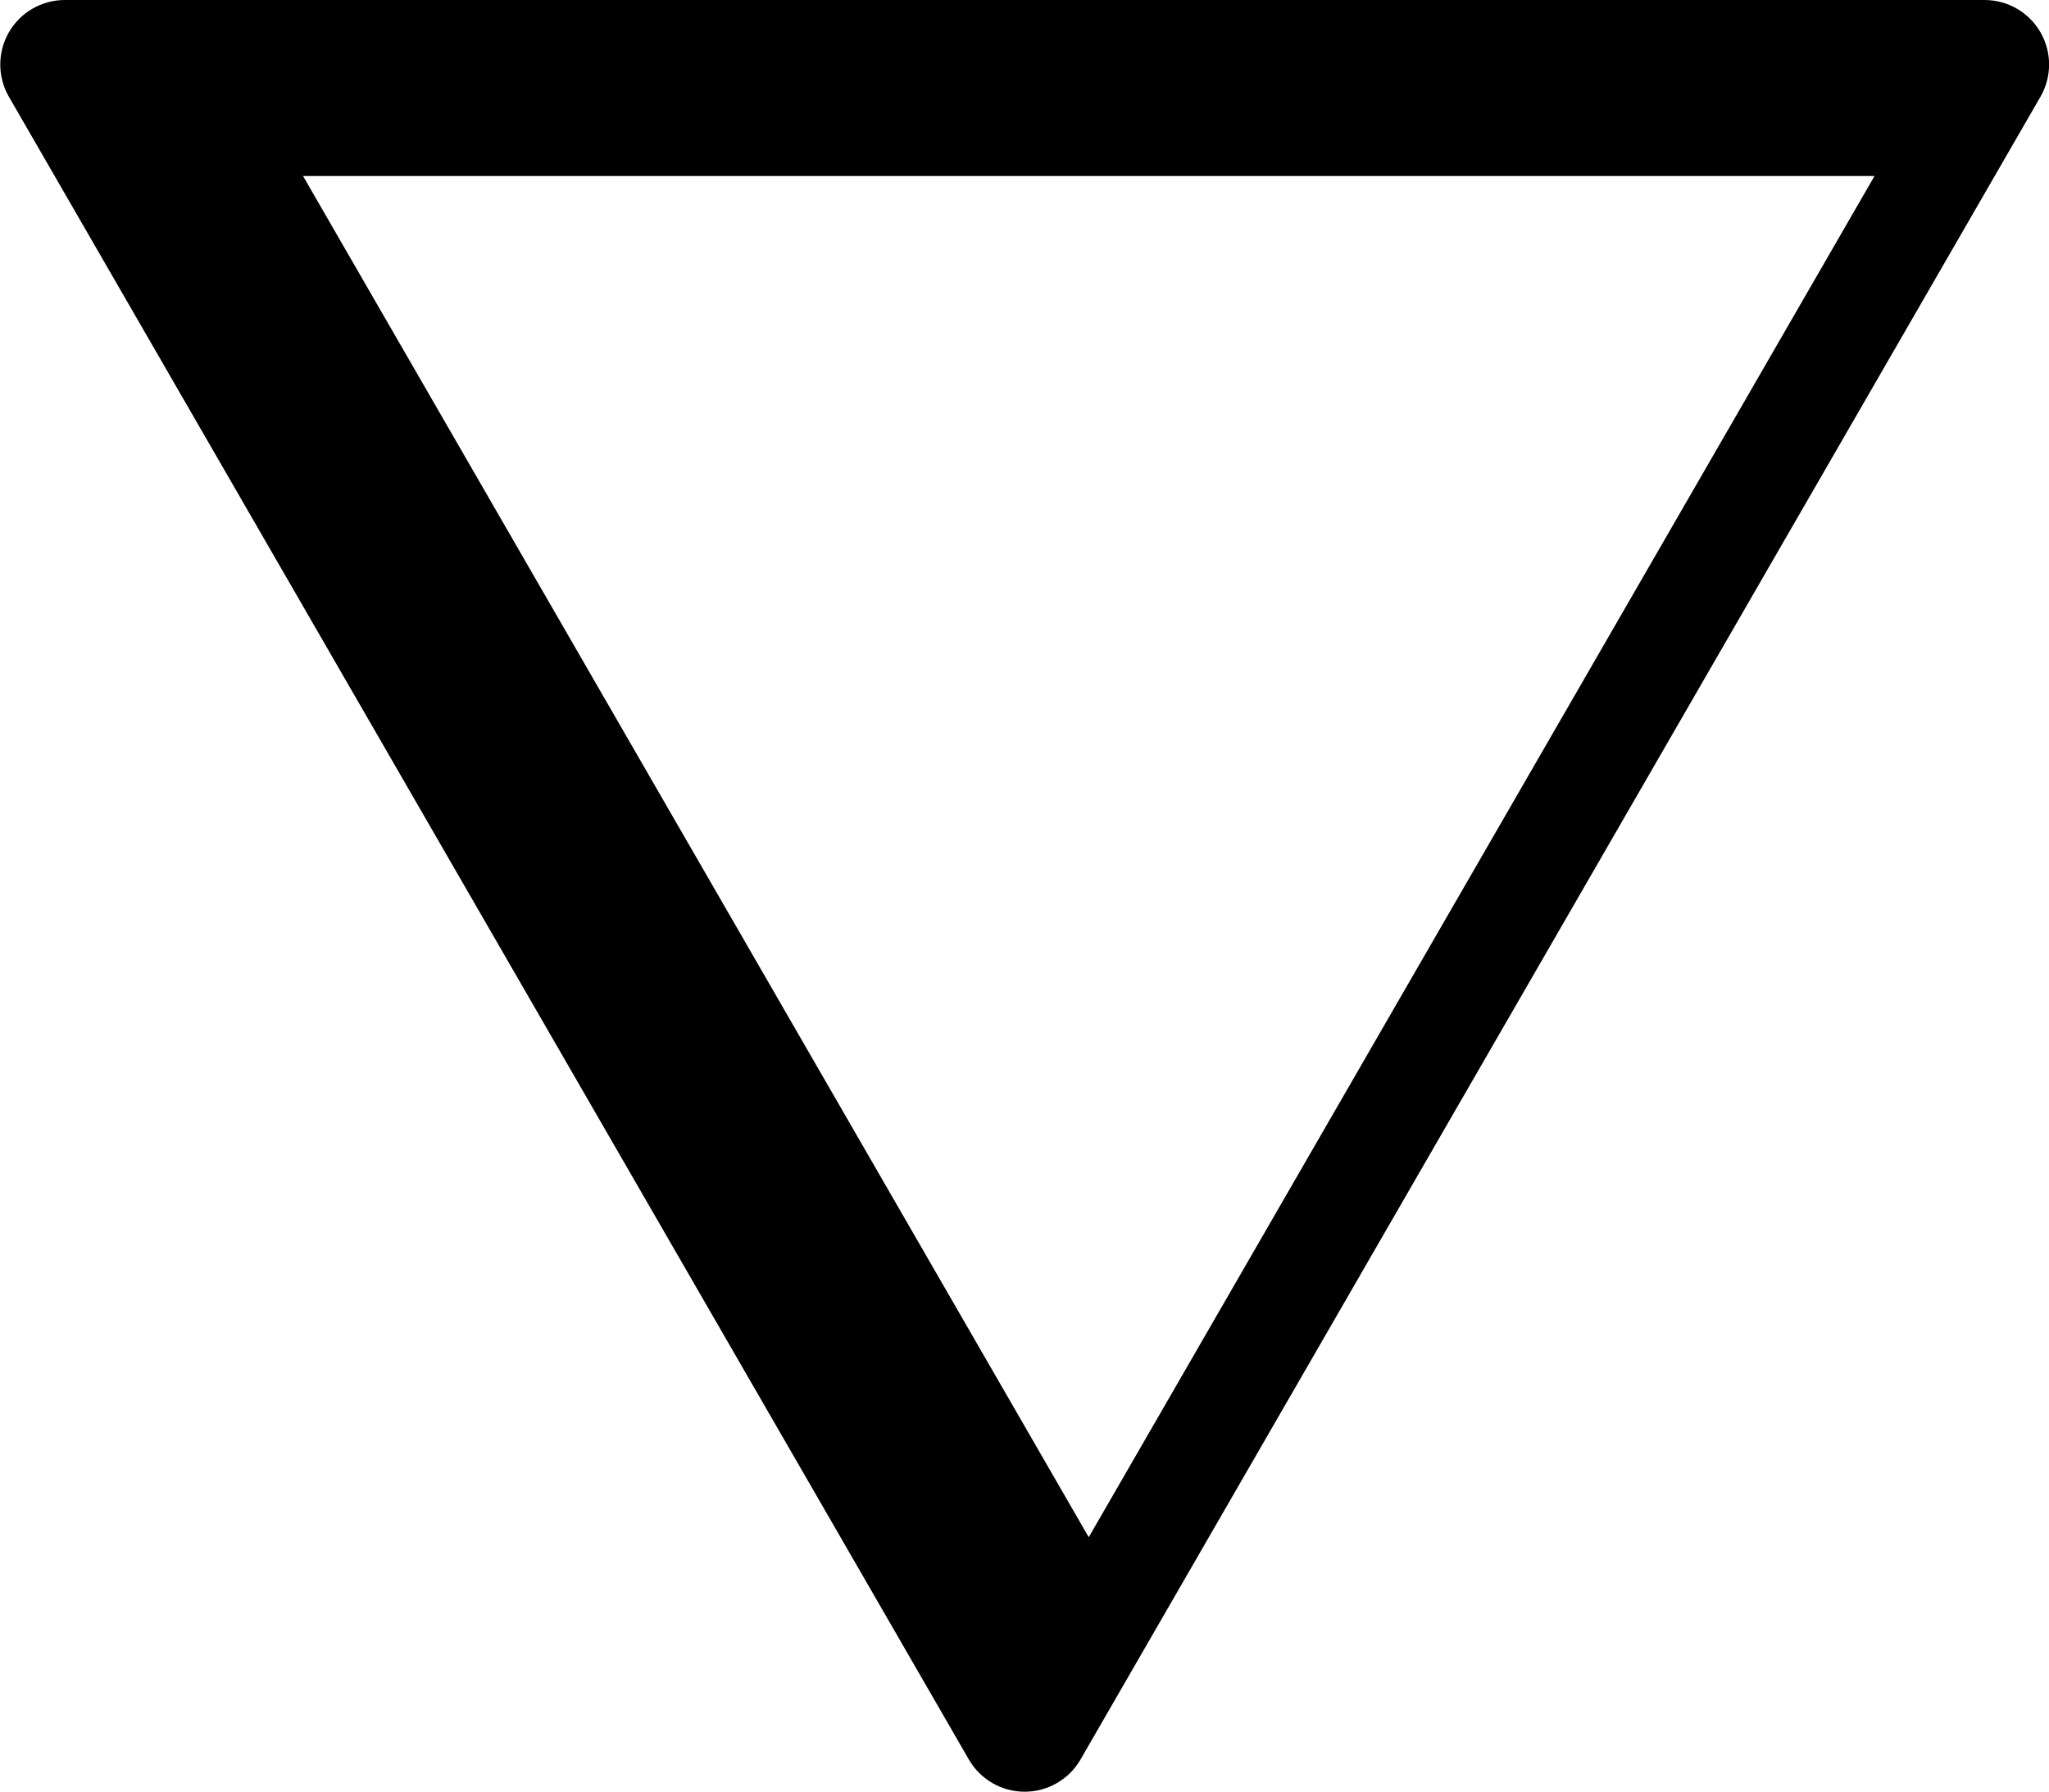
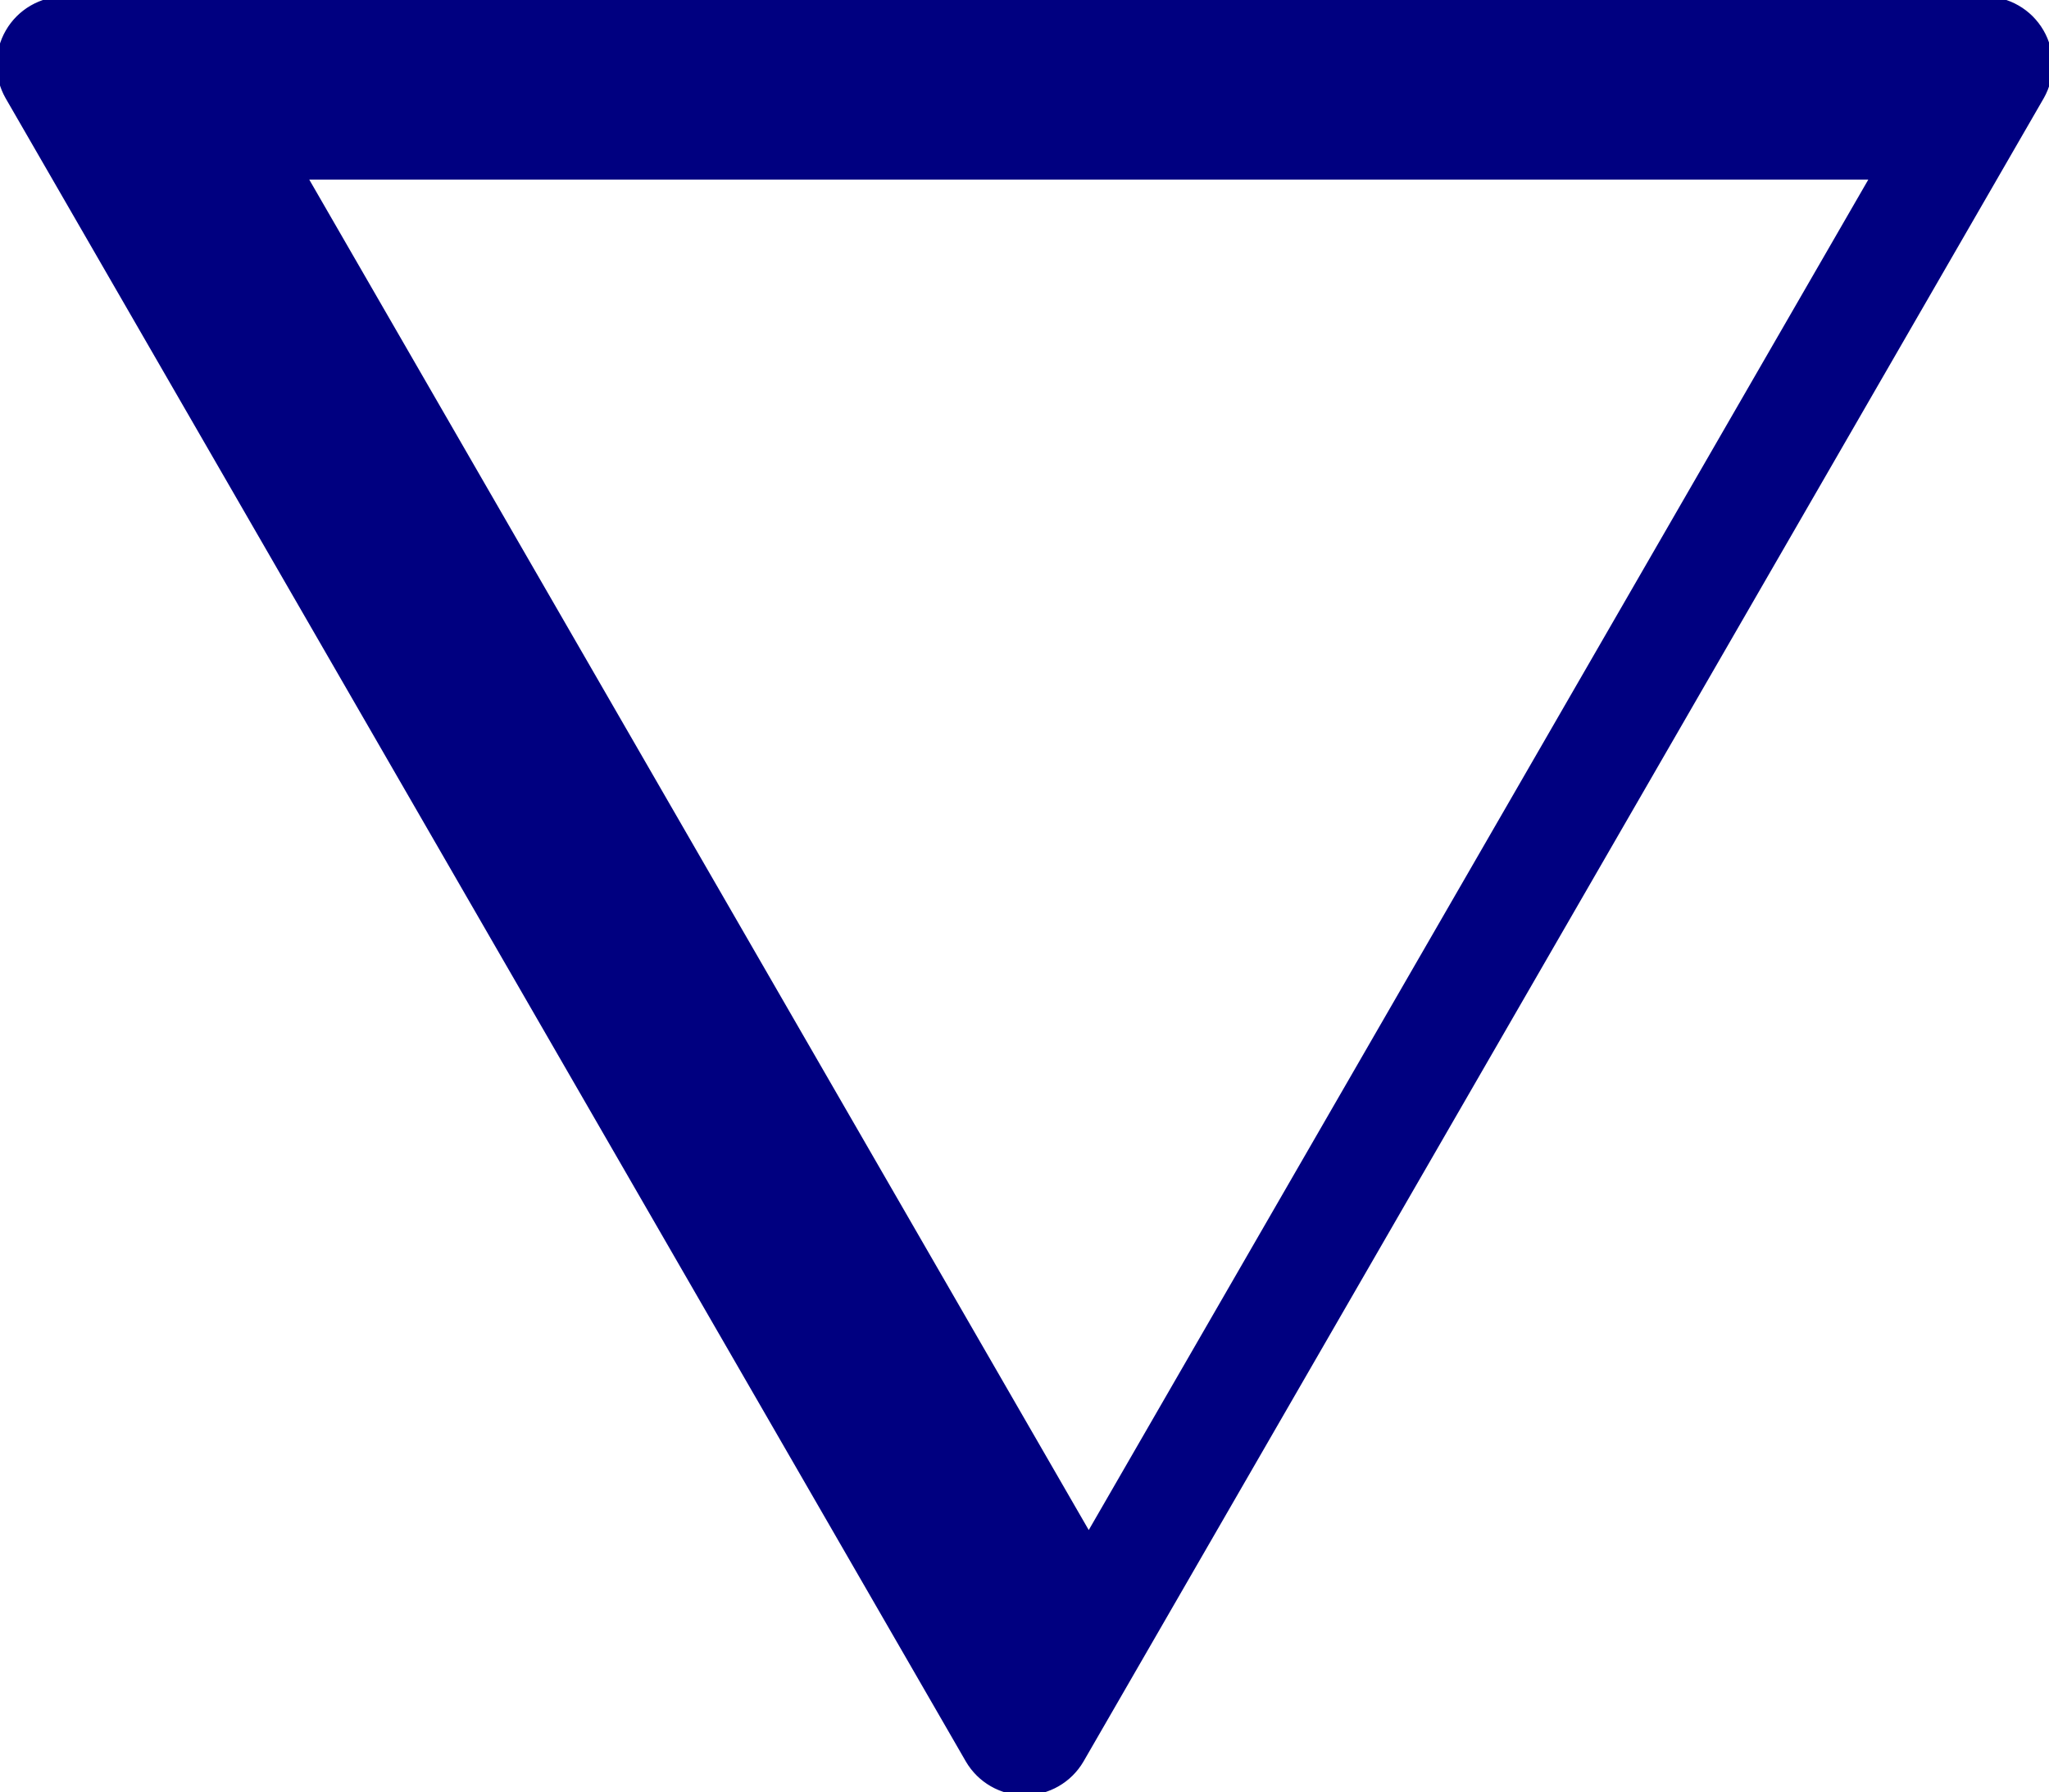
<svg xmlns="http://www.w3.org/2000/svg" id="water" viewBox="0 0 285.93 250">
+   <defs>
+     <style>
+   		path {
+   			animation: complete 10s linear infinite;
+   			animation: rotate 5s linear normal;
+   			stroke: navy;
+   			fill: navy;
+   			stroke-dasharray: 900;
+   		}
+ 
+   		@keyframes complete {
+   			0% {
+   				stroke-dashoffset: 900;
+   				fill-opacity: 0;
+   			}
+   			20% {
+   				stroke-dashoffset: 900;
+   				fill-opacity: 0.25;
+   			}
+   			80% {
+   				stroke-dashoffset: 0;
+   				fill-opacity: 0.5;
+   			}
+   			100% {
+   				fill-opacity: 1;
+   			}
+   		}
+ 
+   		@keyframes rotate {
+ 	        from {transform: rotateY(0deg) rotateX(0deg) rotateZ(0deg);}
+ 	        to {transform: rotateY(90deg) rotateX(90deg) rotateZ(90deg);}
+       	}
+   	</style>
+   </defs>
  <path d="M1.22,13.46l134,232.06a9,9,0,0,0,15.54,0l134-232.06A9,9,0,0,0,276.94,0H9A9,9,0,0,0,1.22,13.46ZM261.58,24.56,151.93,214.47,42.29,24.56Z" />
</svg>
